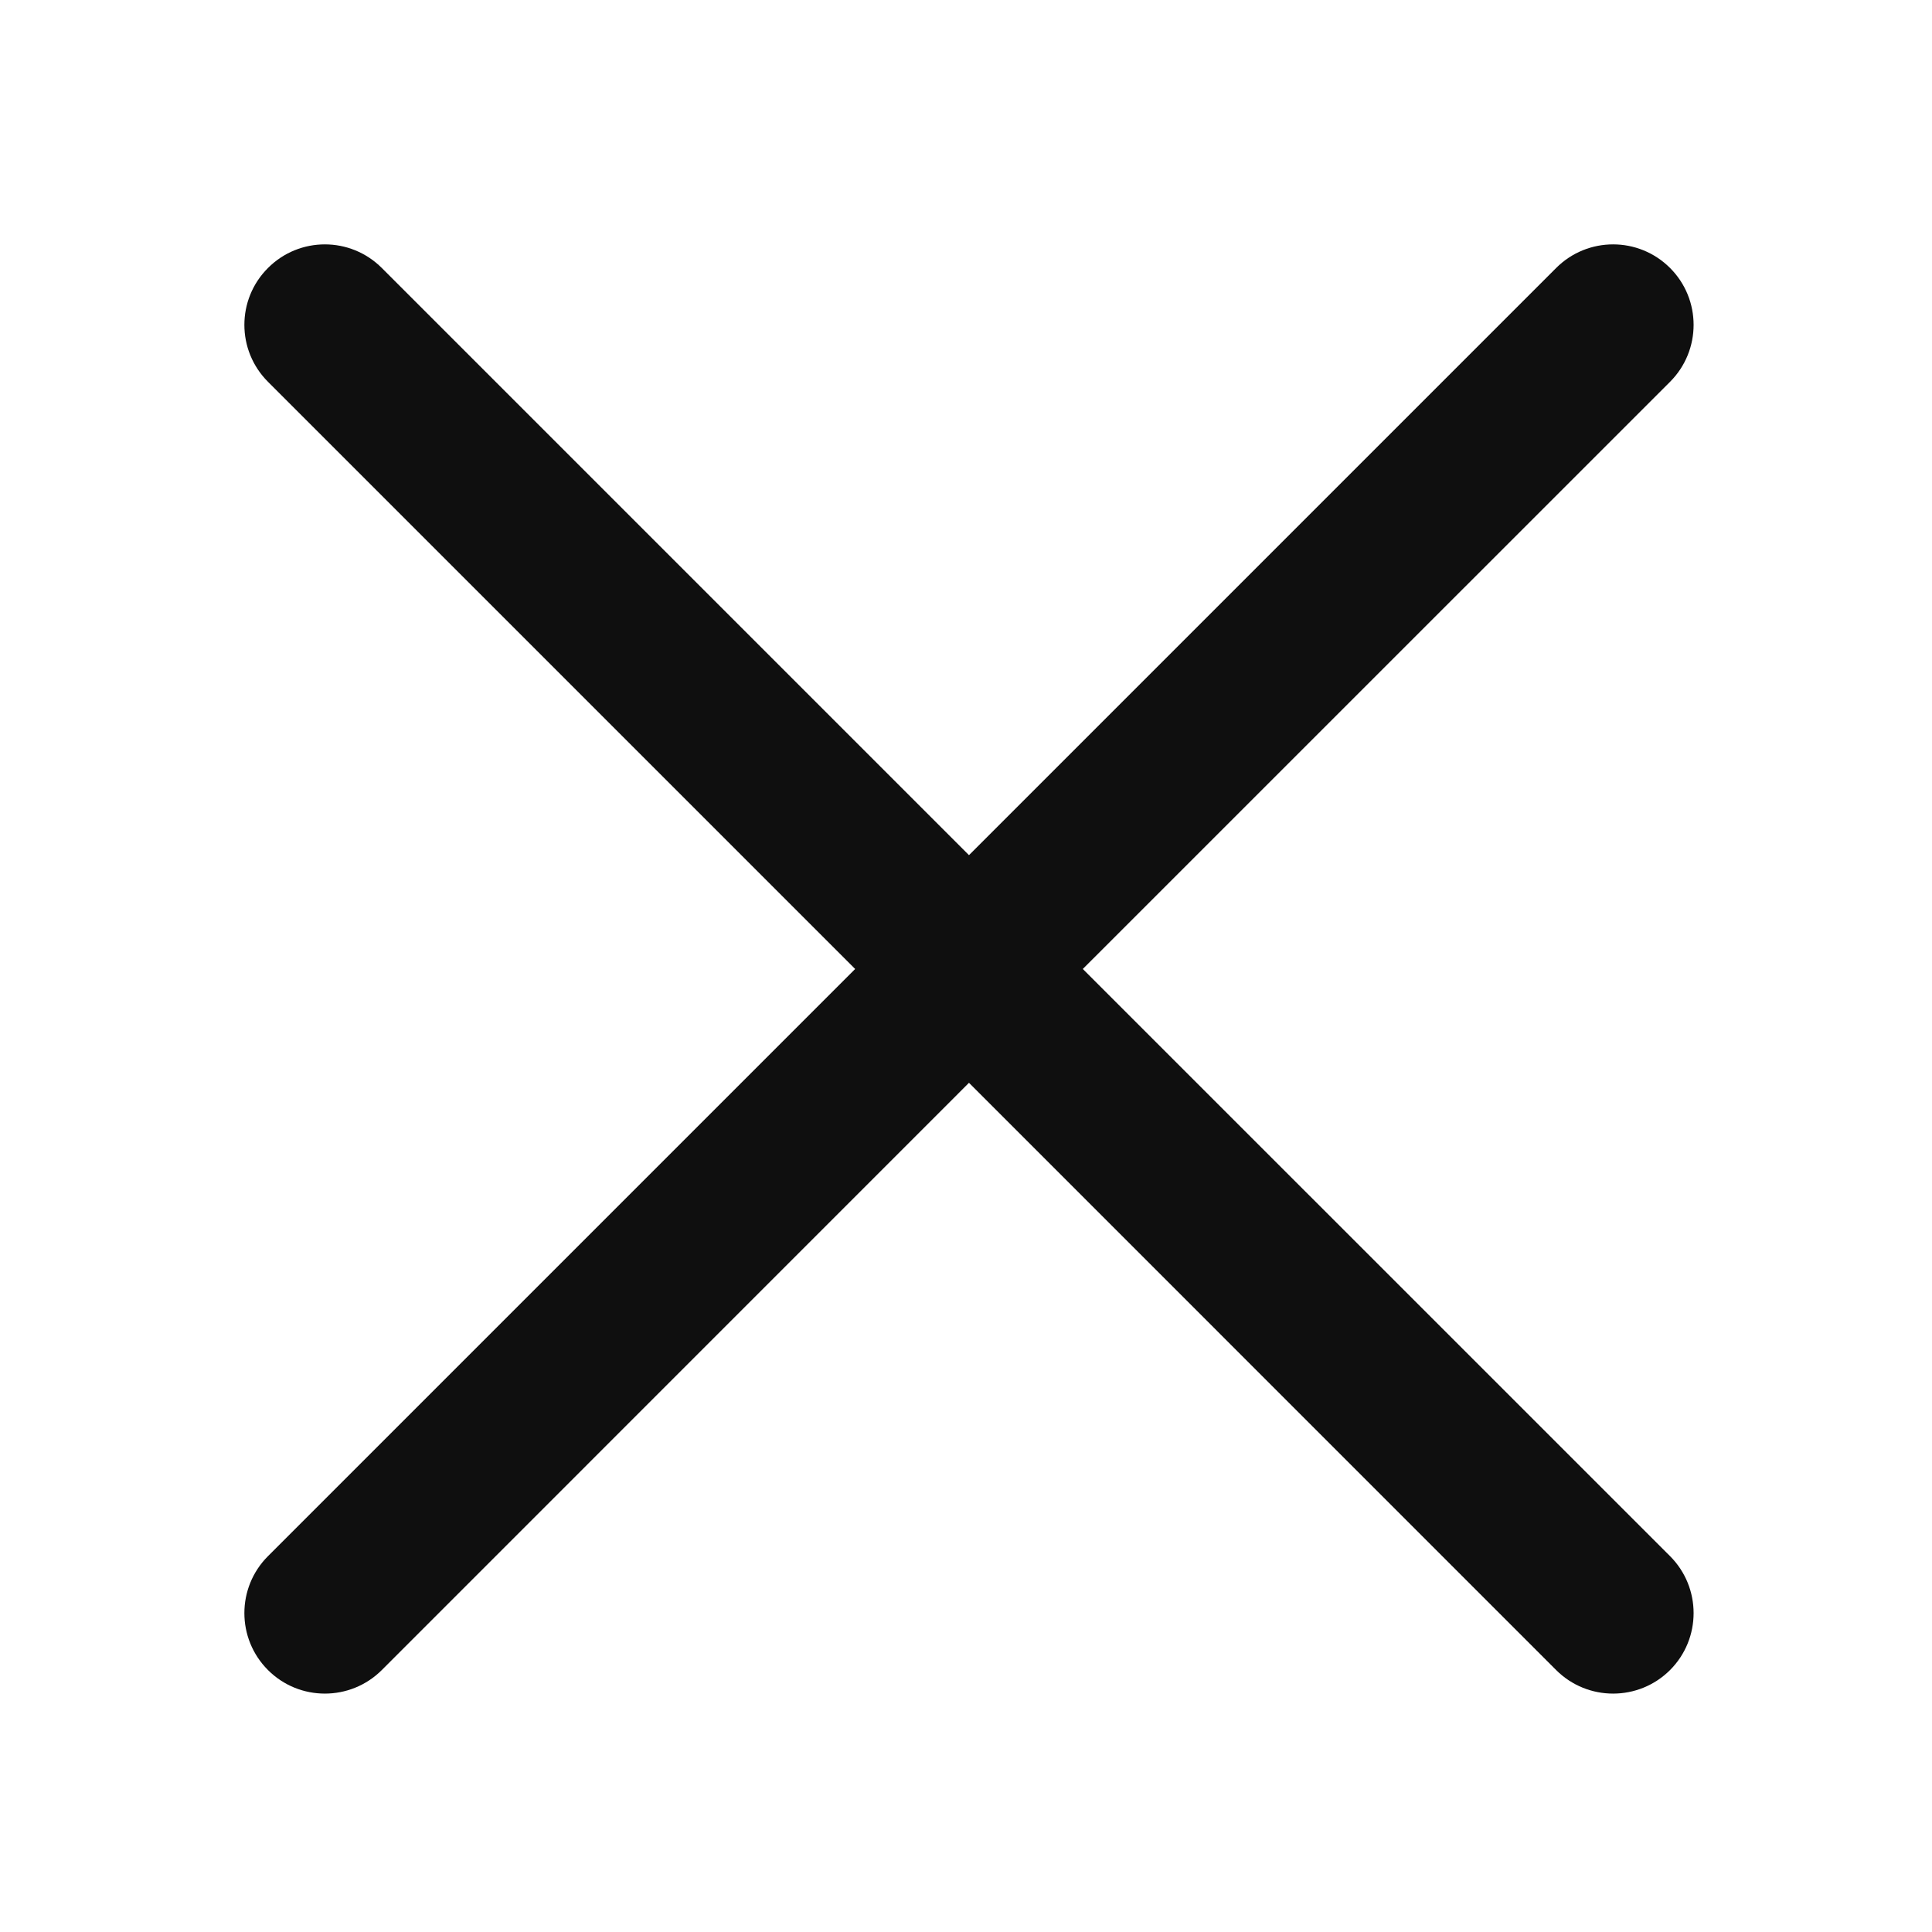
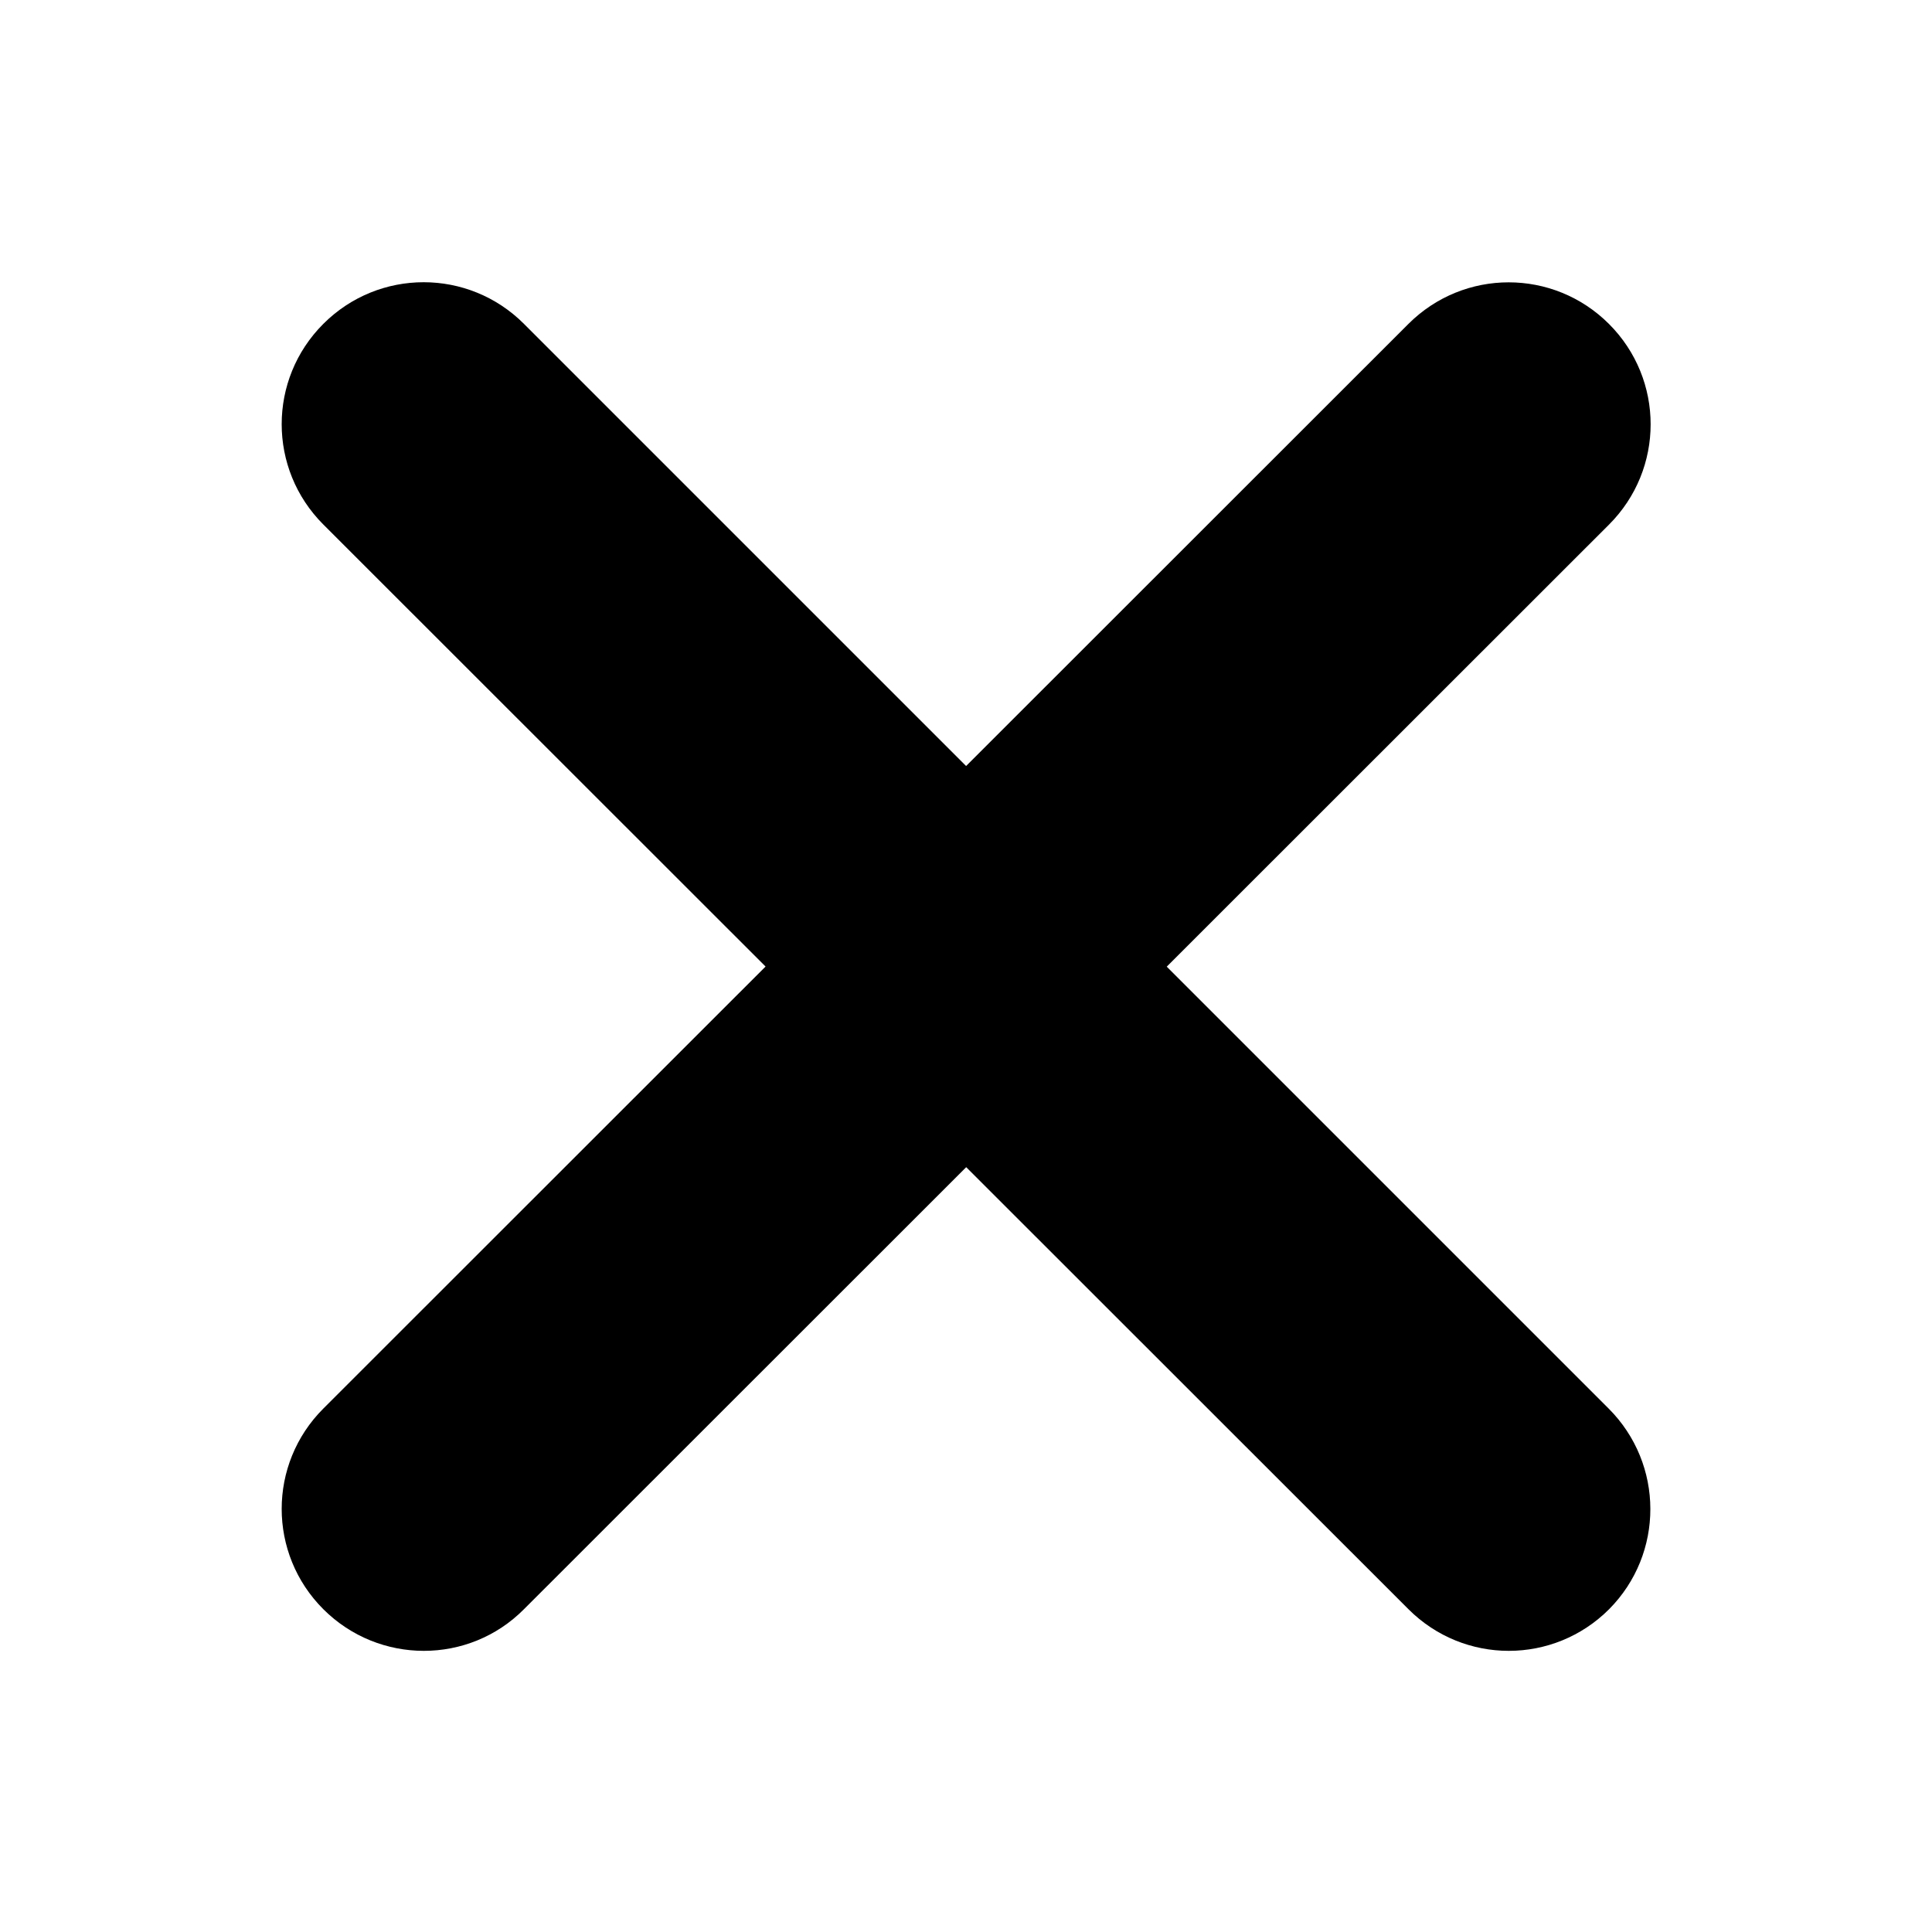
- <svg xmlns="http://www.w3.org/2000/svg" width="800px" height="800px" viewBox="0 0 24 24" fill="none">
-   <path d="M20.746 3.329C20.355 2.938 19.722 2.938 19.331 3.329L12.037 10.623L4.743 3.329C4.352 2.938 3.719 2.938 3.329 3.329C2.938 3.719 2.938 4.352 3.329 4.743L10.623 12.037L3.329 19.331C2.938 19.722 2.938 20.355 3.329 20.746C3.719 21.136 4.352 21.136 4.743 20.746L12.037 13.451L19.331 20.746C19.722 21.136 20.355 21.136 20.746 20.746C21.136 20.355 21.136 19.722 20.746 19.331L13.451 12.037L20.746 4.743C21.136 4.352 21.136 3.719 20.746 3.329Z" fill="#0F0F0F" />
+ <svg xmlns="http://www.w3.org/2000/svg" fill="#000000" height="800px" width="800px" version="1.1" id="Layer_1" viewBox="0 0 1792 1792" xml:space="preserve">
+   <path d="M1082.2,896.6l410.2-410c51.5-51.5,51.5-134.6,0-186.1s-134.6-51.5-186.1,0l-410.2,410L486,300.4  c-51.5-51.5-134.6-51.5-186.1,0s-51.5,134.6,0,186.1l410.2,410l-410.2,410c-51.5,51.5-51.5,134.6,0,186.1  c51.6,51.5,135,51.5,186.1,0l410.2-410l410.2,410c51.5,51.5,134.6,51.5,186.1,0c51.1-51.5,51.1-134.6-0.5-186.2L1082.2,896.6z" />
</svg>
